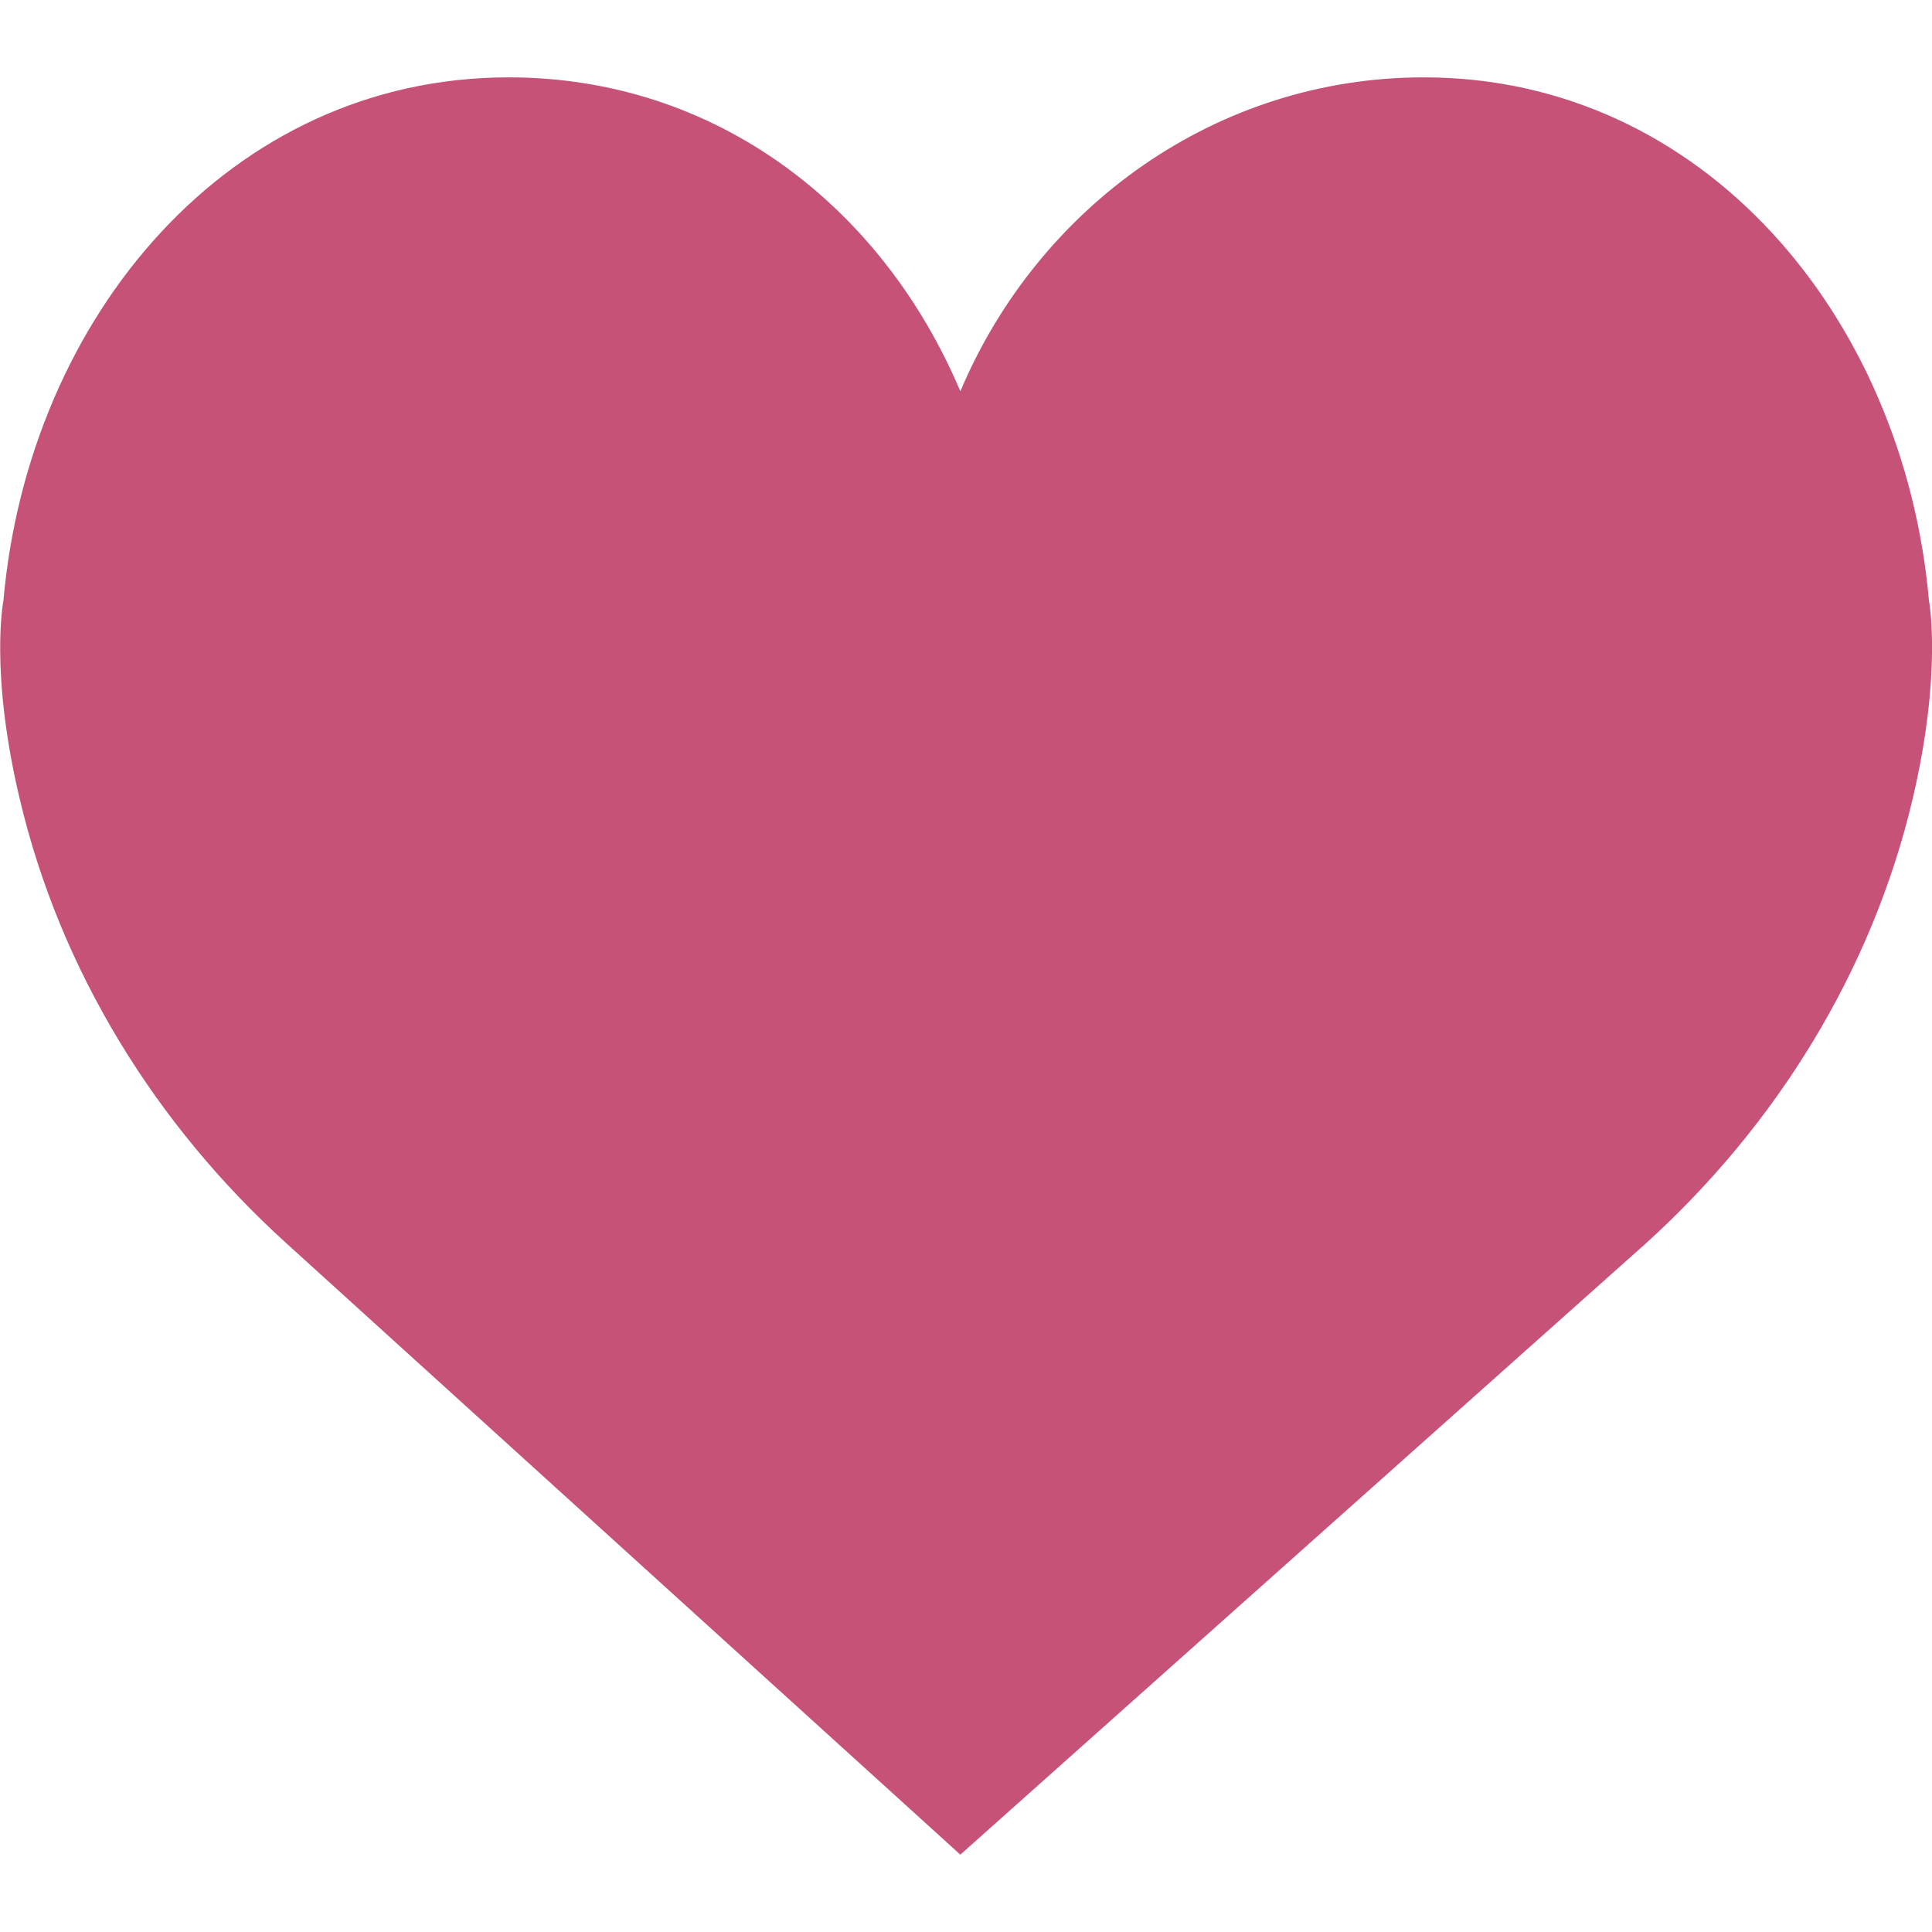
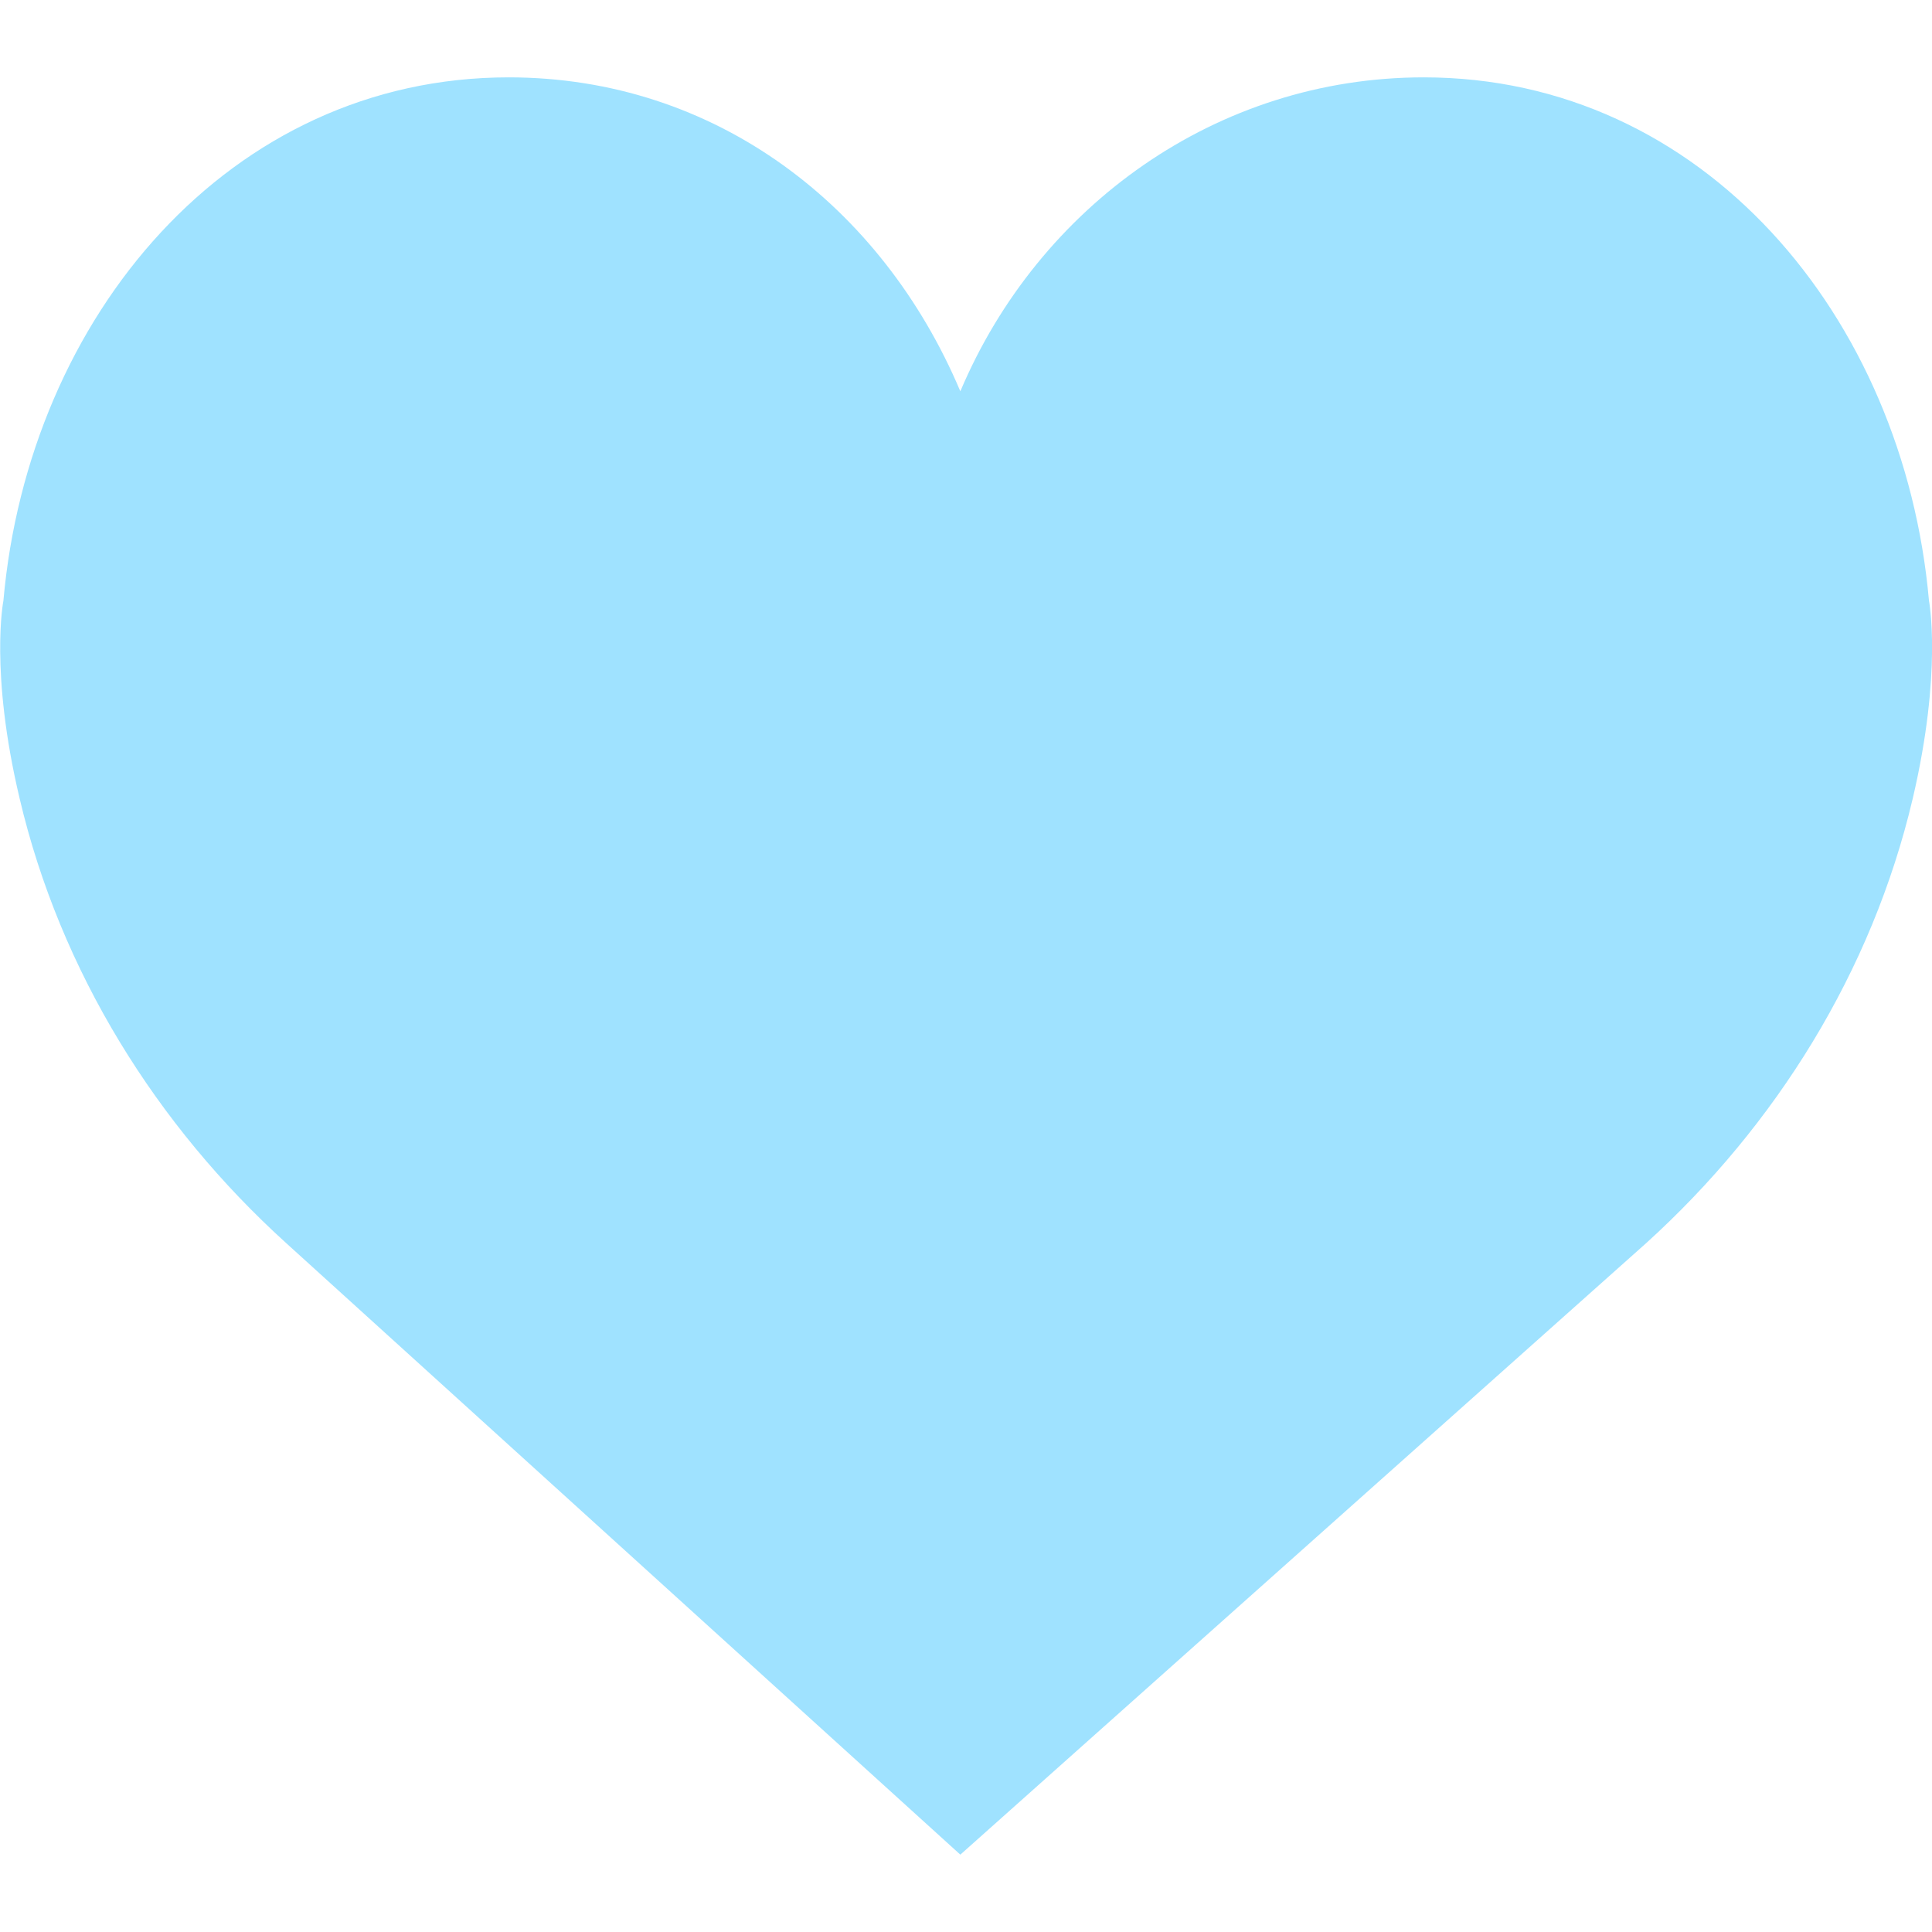
<svg xmlns="http://www.w3.org/2000/svg" version="1.1" id="Capa_1" x="0px" y="0px" viewBox="0 0 512 512" style="enable-background:new 0 0 512 512;" xml:space="preserve">
  <style type="text/css">
- 	.st0{fill:#C65278;}
+ 	.st0{fill:#9FE2FF;}
</style>
  <g>
    <path class="st0" d="M254.5,103.7c20.7-49,67.9-83.2,122.8-83.2c74,0,127.2,63.3,133.9,138.7c0,0,3.6,18.7-4.3,52.4   c-10.8,45.9-36.3,86.7-70.6,117.8L254.5,491.5L75.8,329.4C41.5,298.3,16,257.5,5.2,211.6c-8-33.7-4.3-52.4-4.3-52.4   c6.7-75.4,60-138.7,133.9-138.7C189.7,20.5,233.8,54.7,254.5,103.7z" />
  </g>
</svg>
